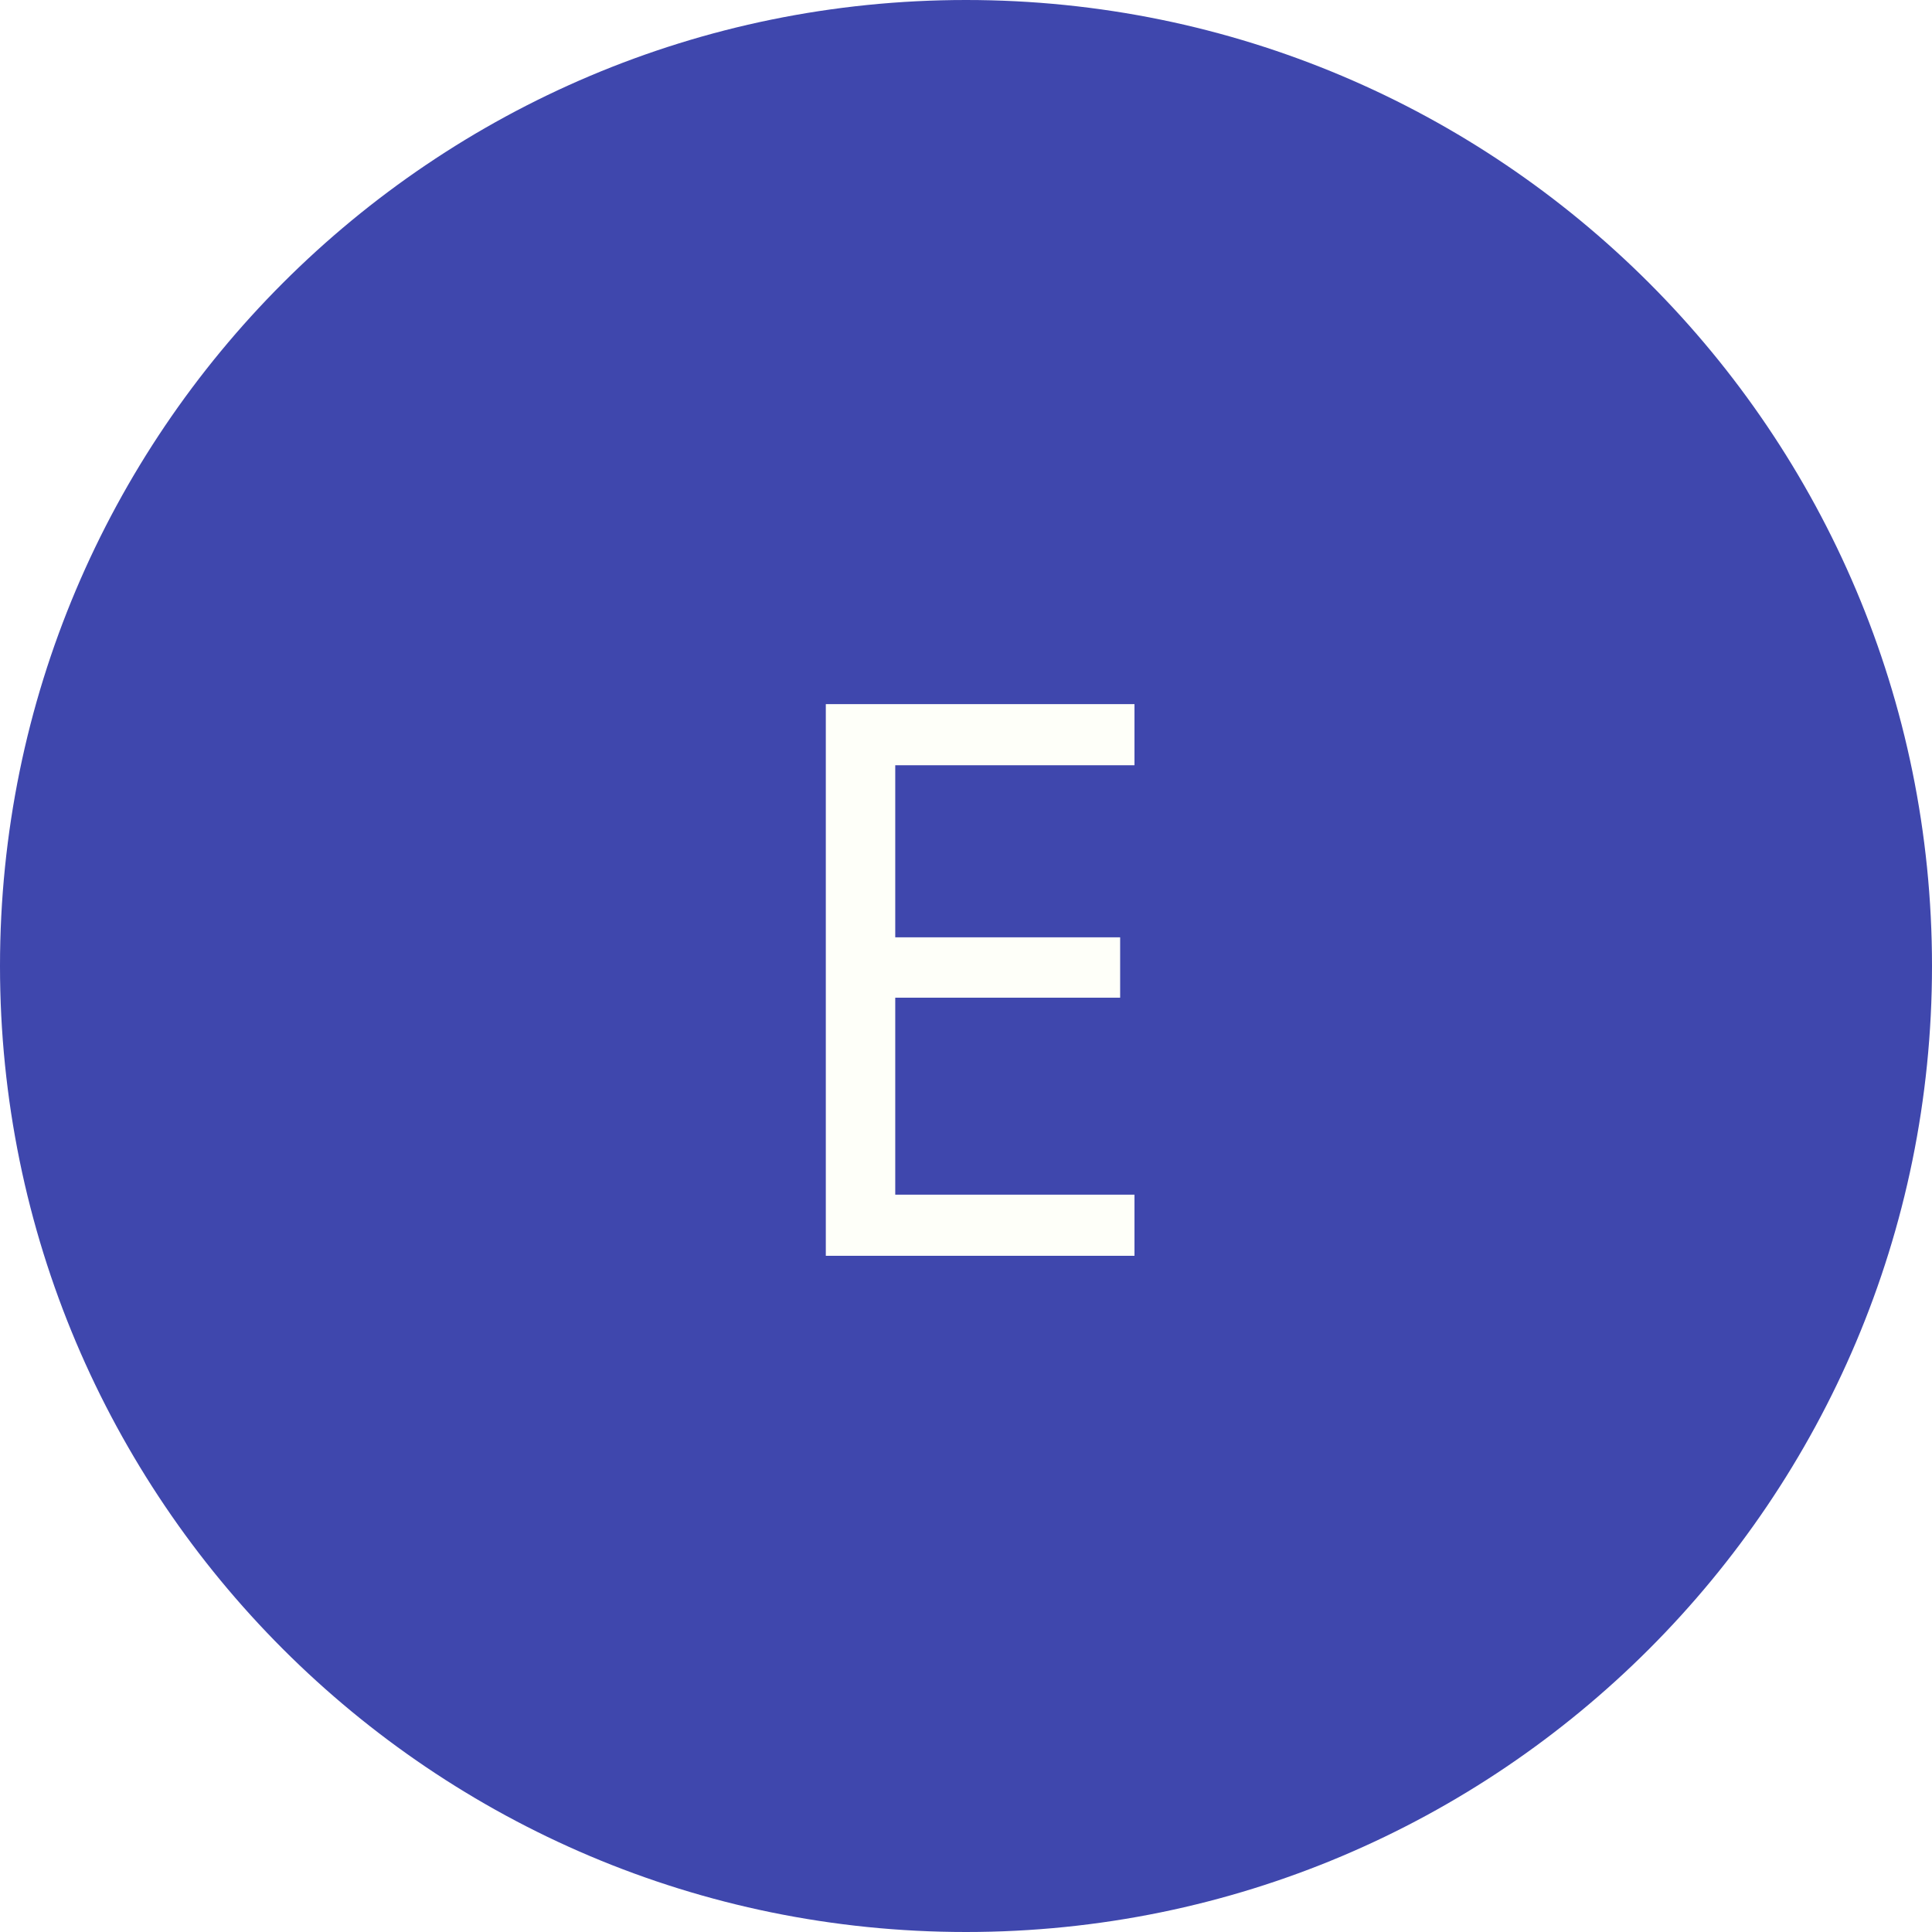
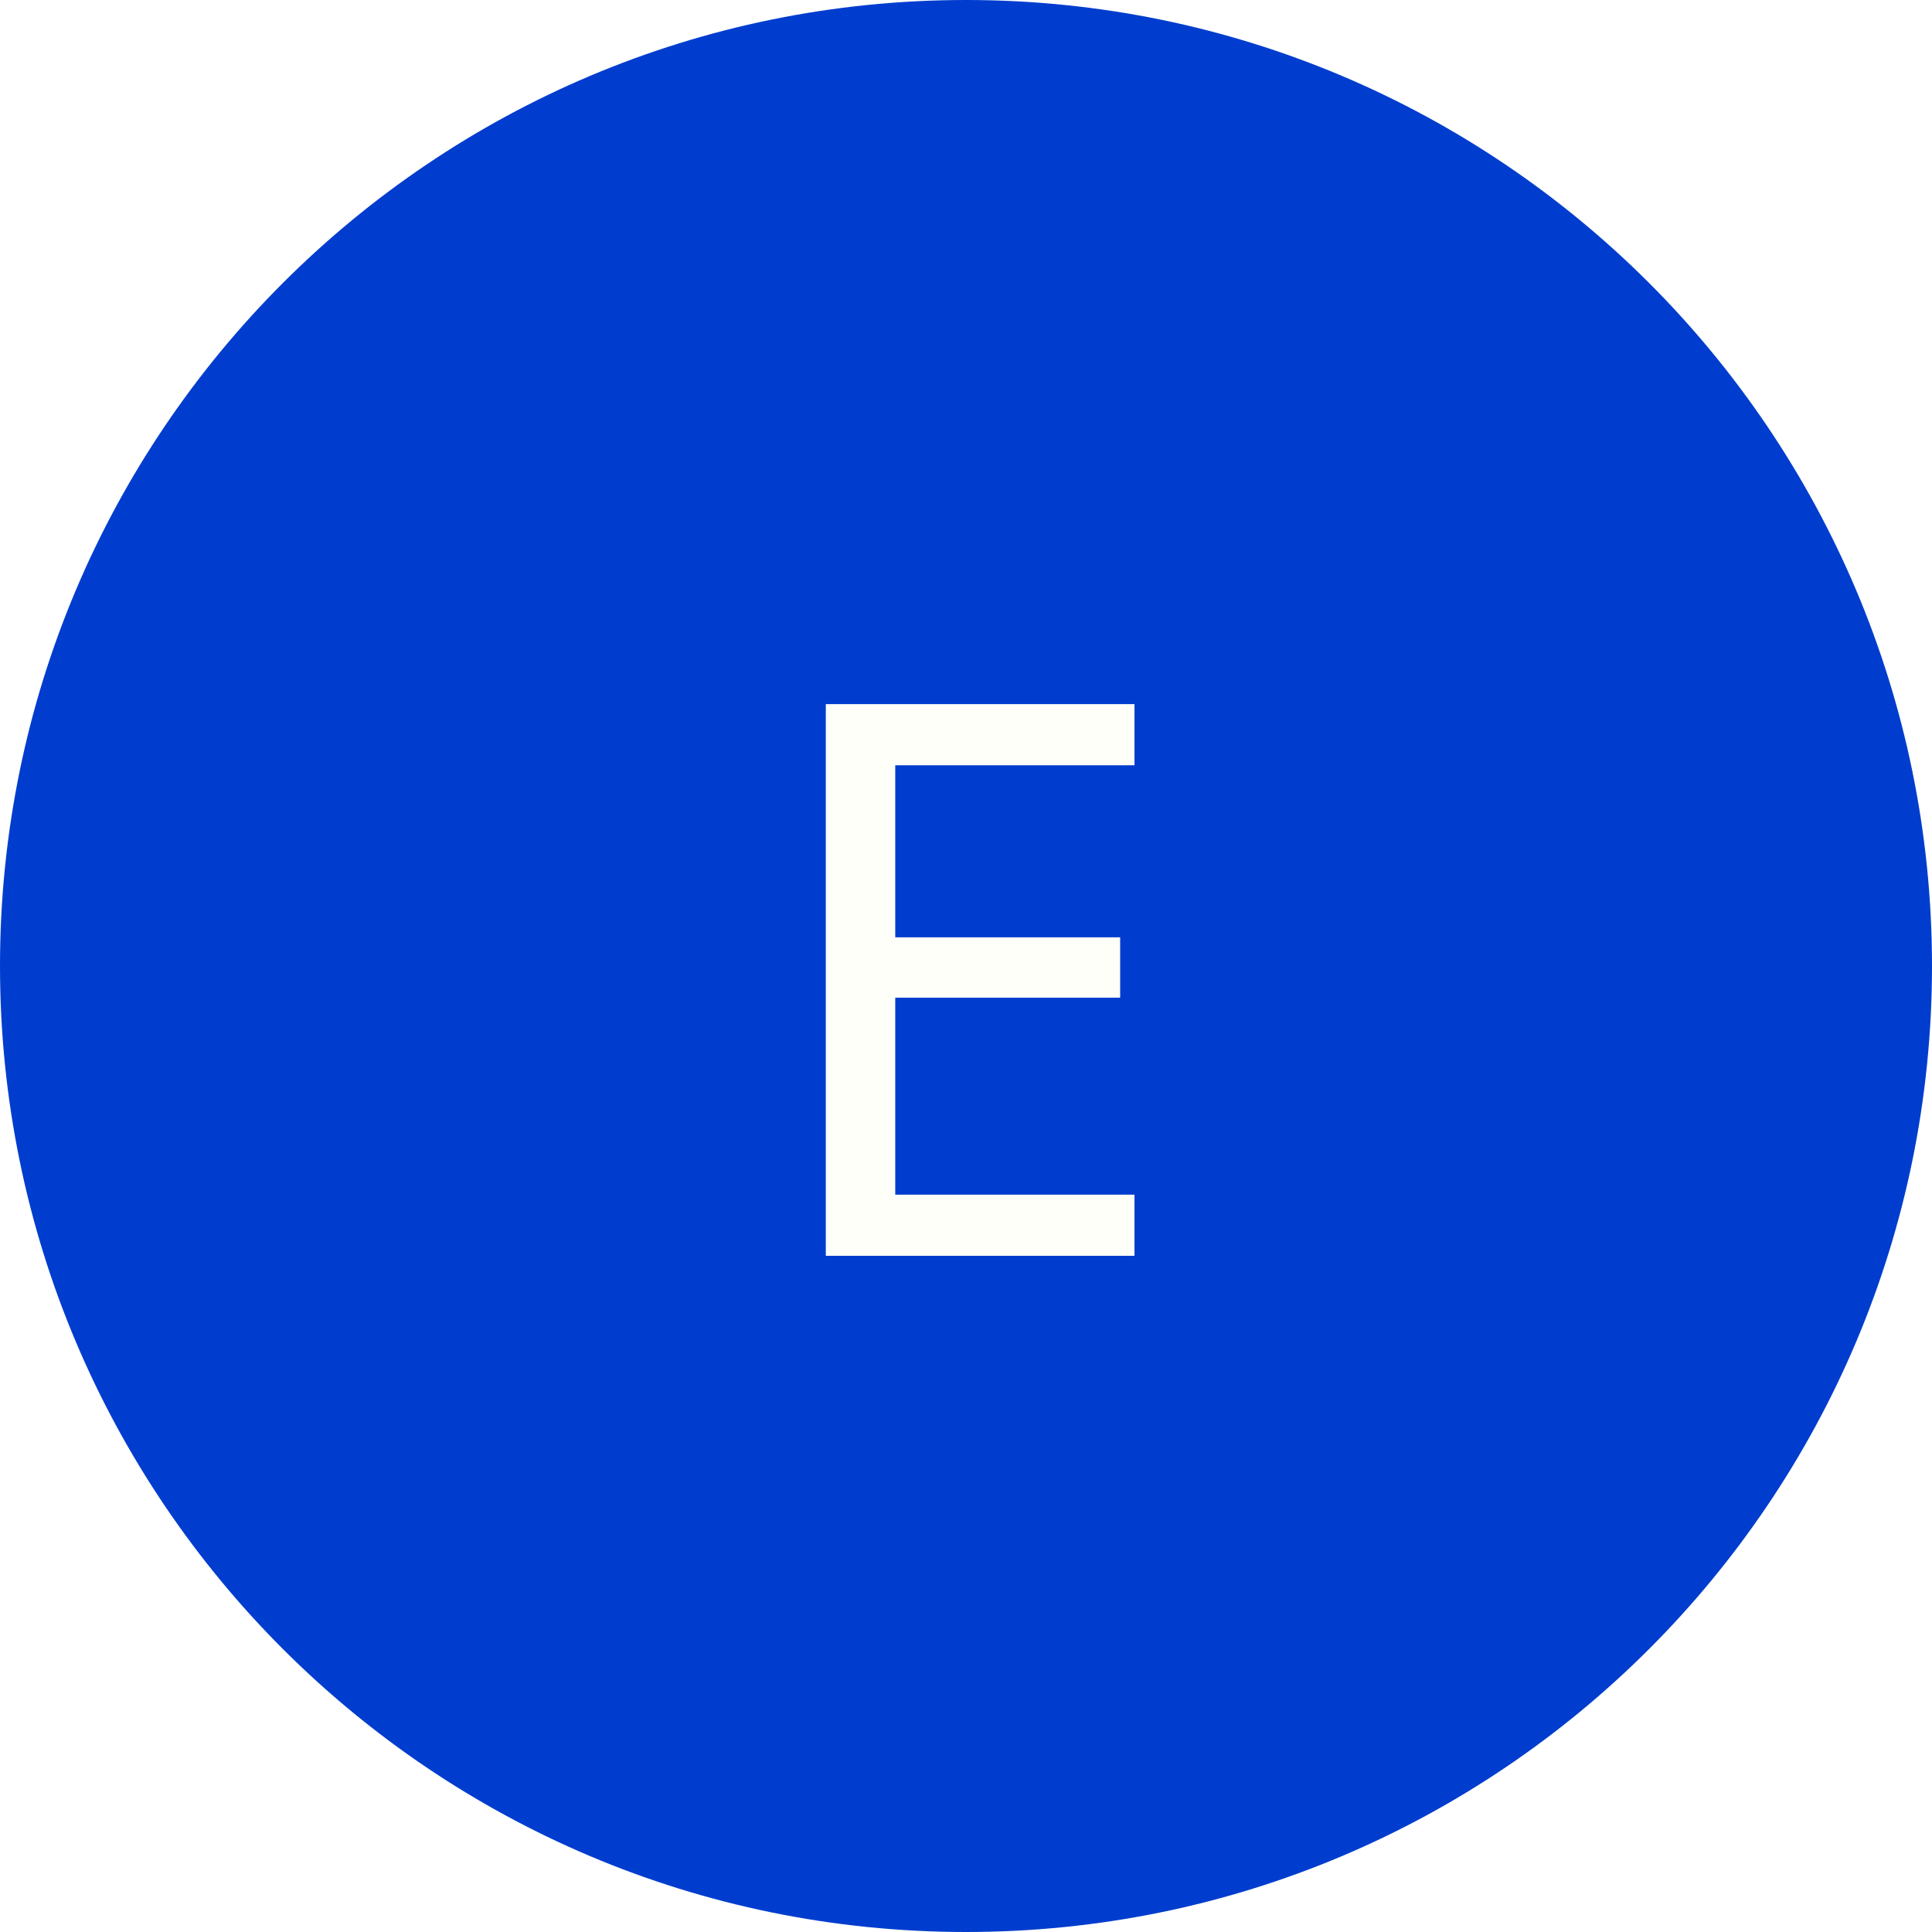
<svg xmlns="http://www.w3.org/2000/svg" viewBox="0 0 40 40">
-   <rect width="40" height="40" rx="20" fill="#3f47ad" />
+   <rect width="40" height="40" rx="20" fill="#003dce" />
  <text x="20" y="26" text-anchor="middle" fill="#fefff9" font-size="16" font-family="Tahoma, sans-serif">E</text>
</svg>
